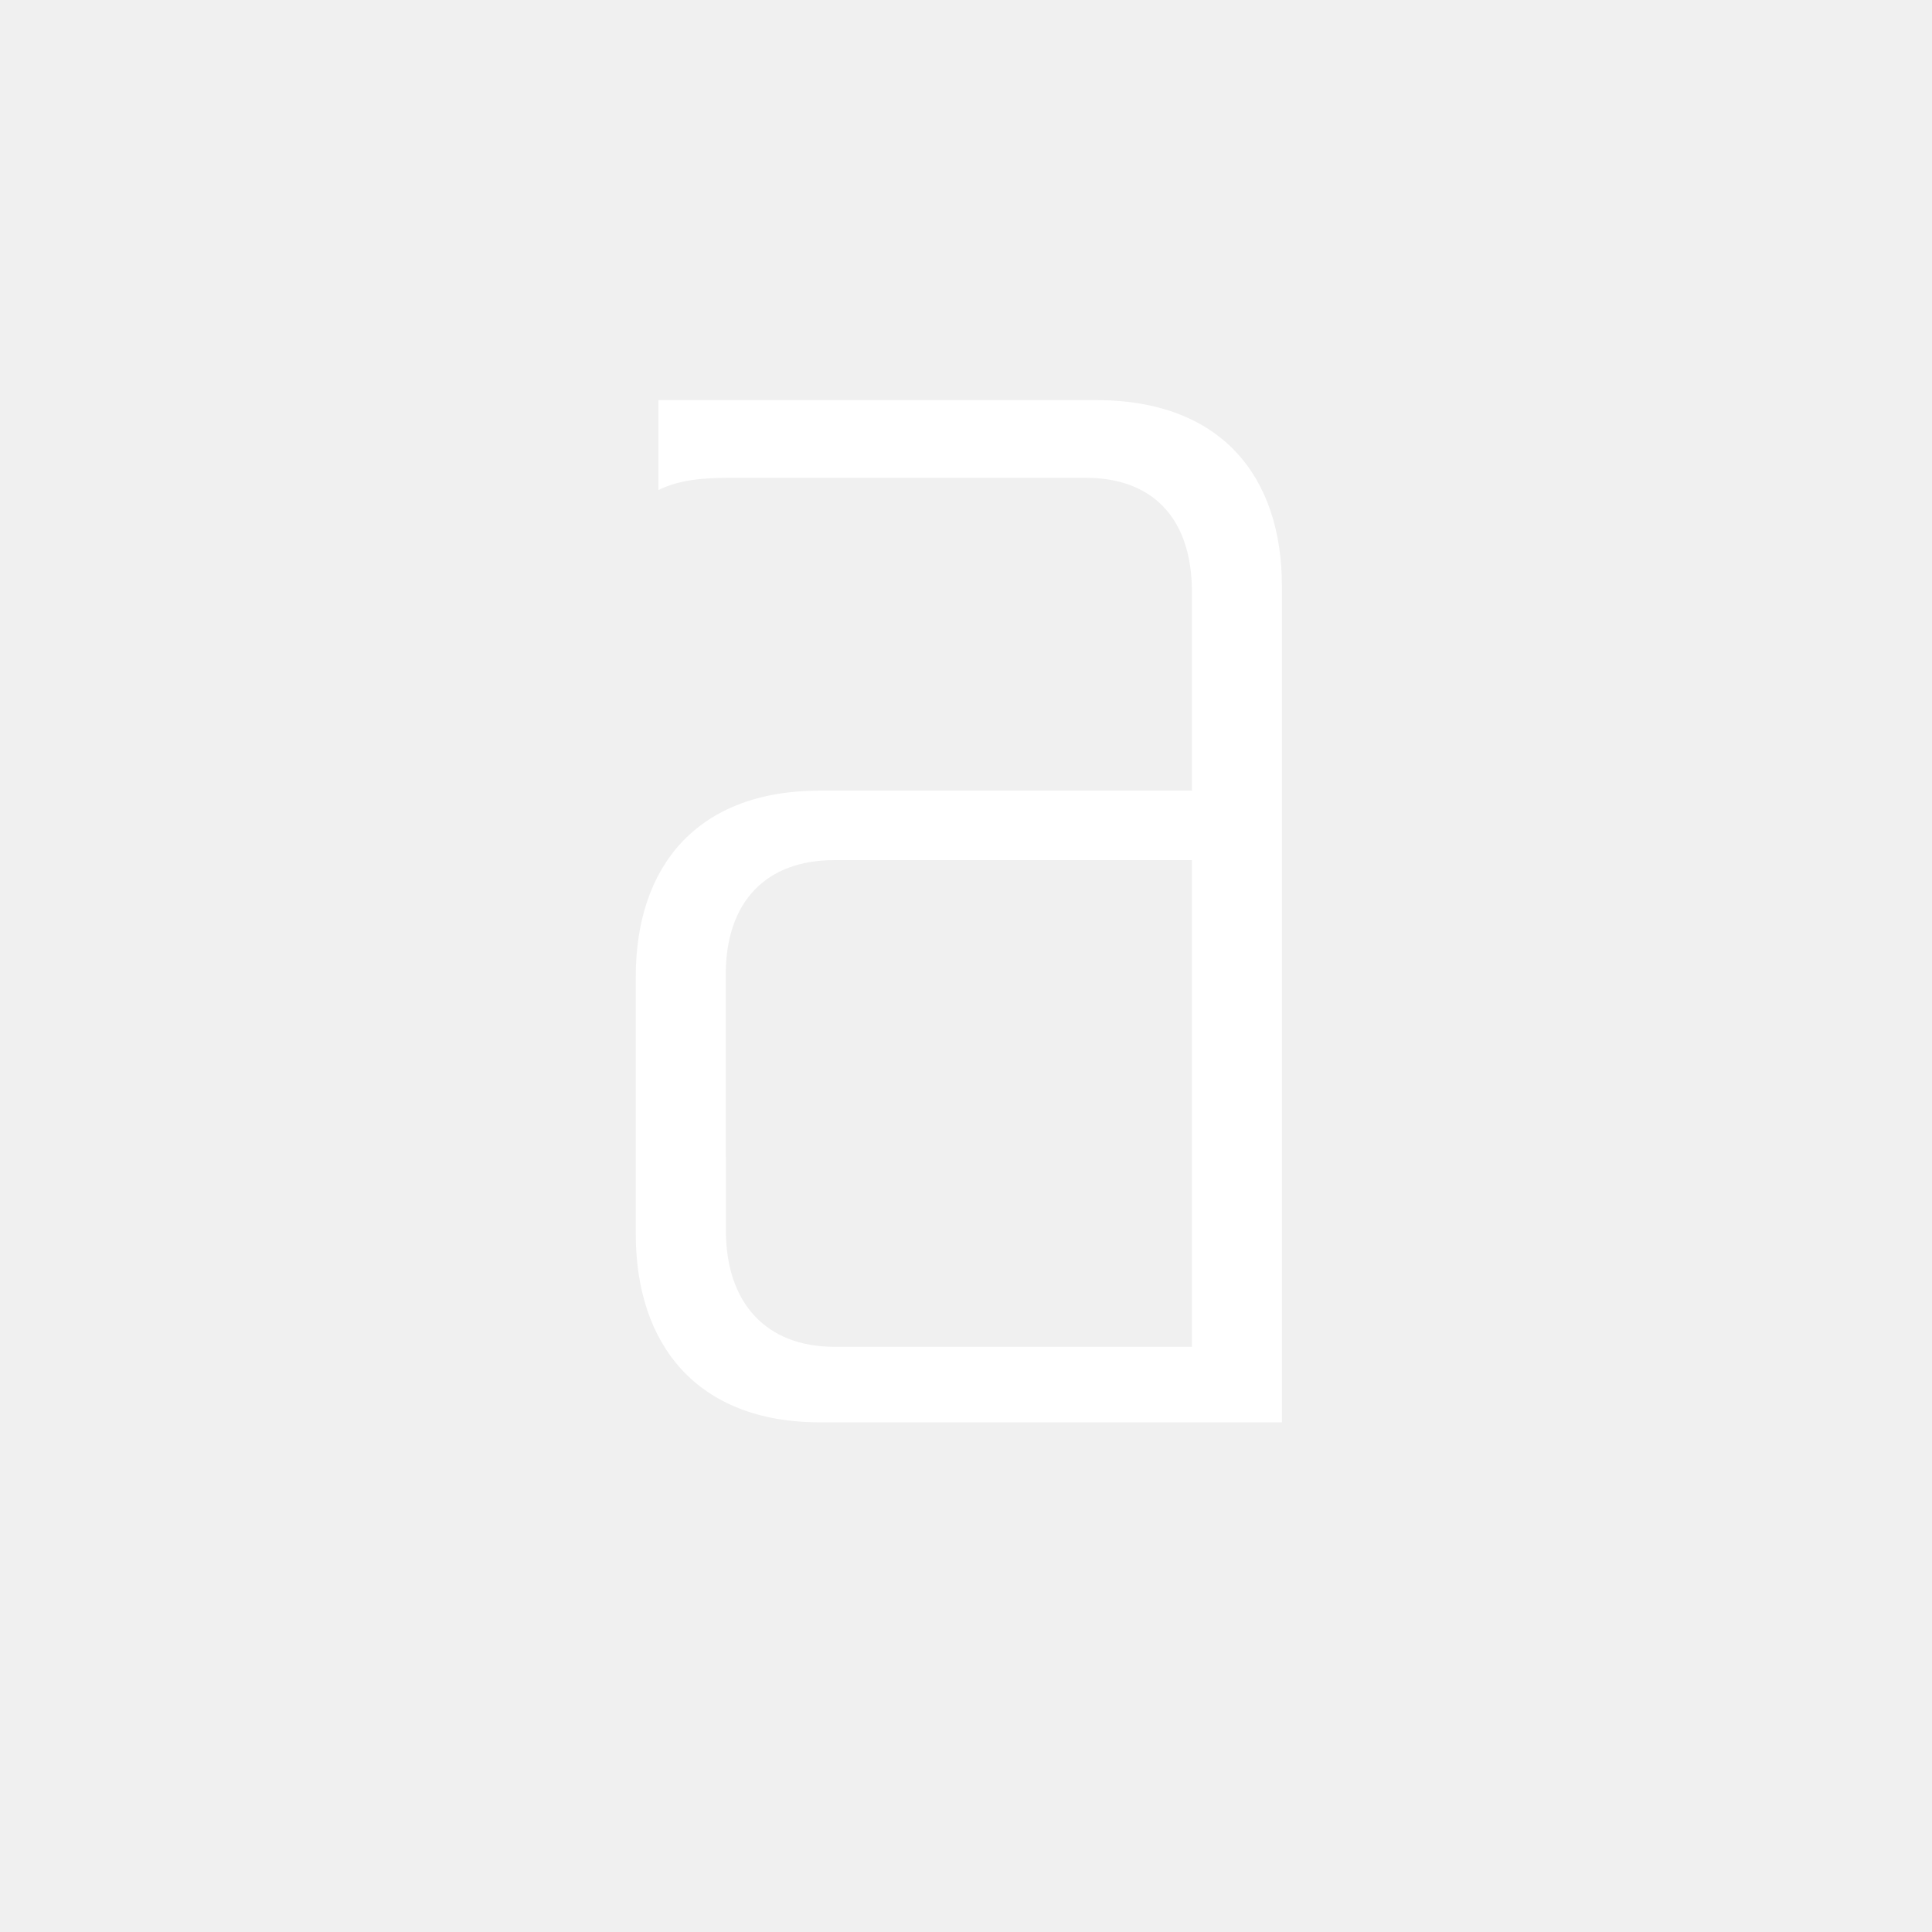
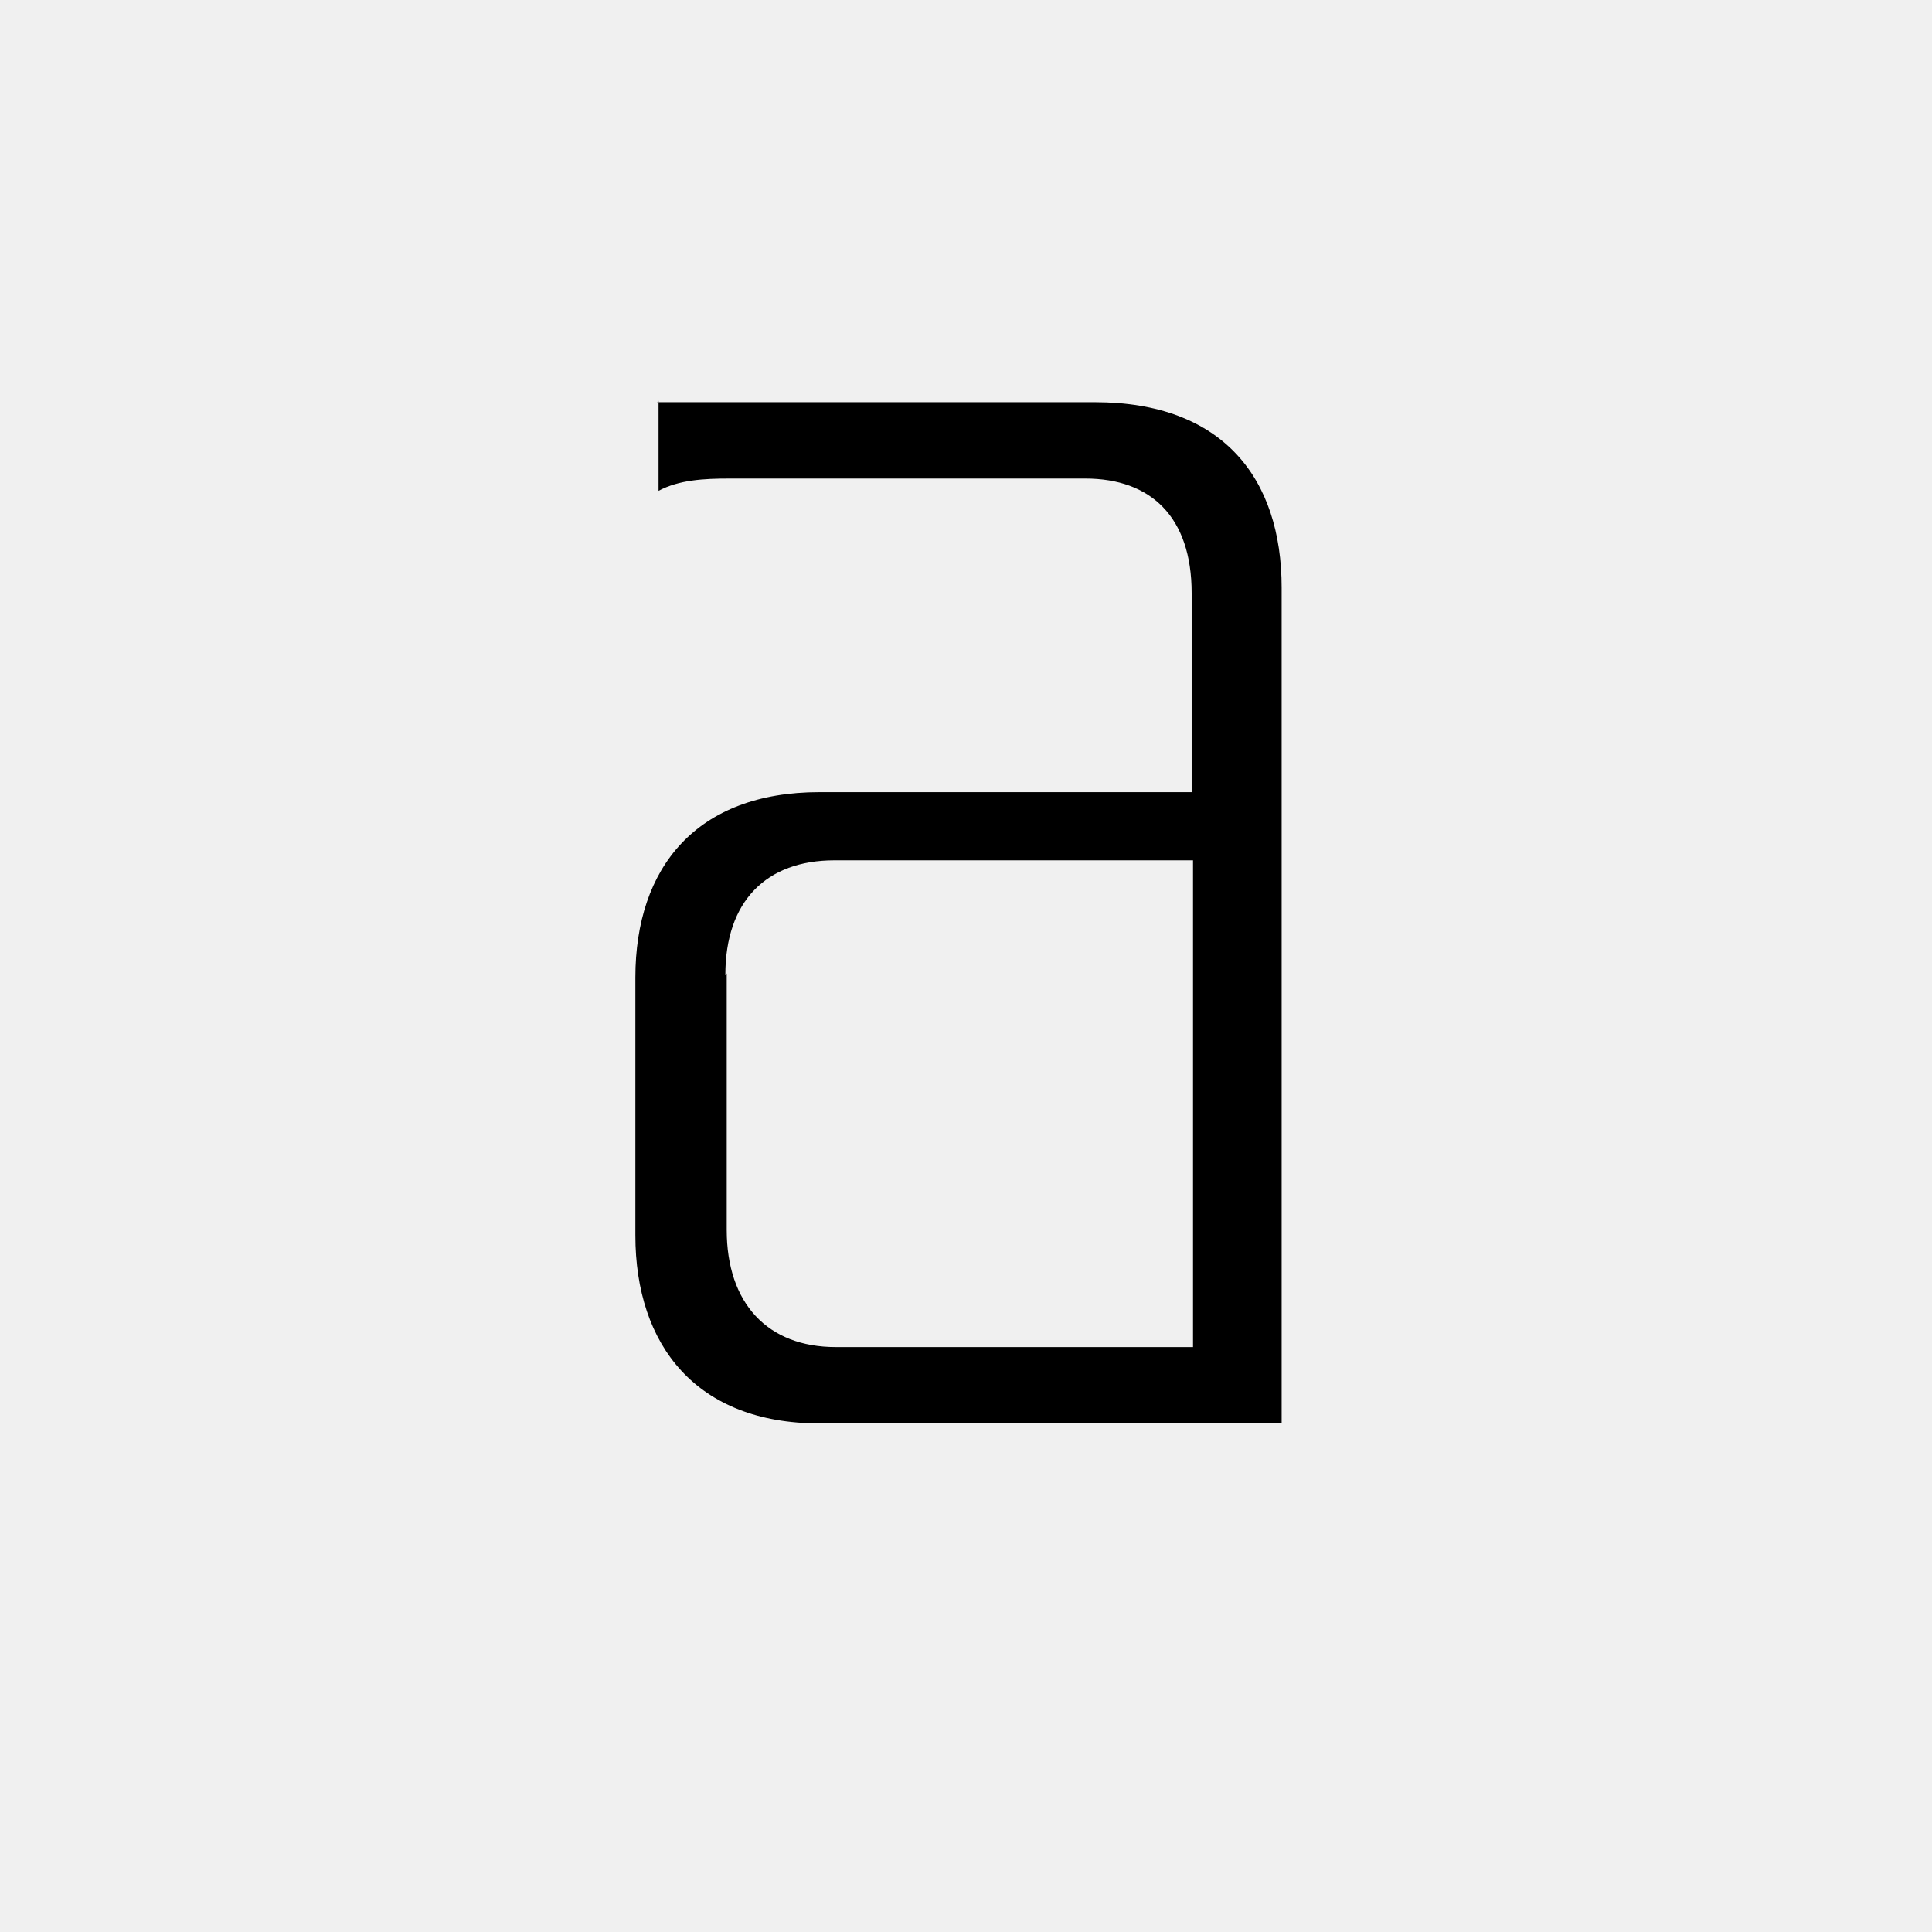
- <svg xmlns="http://www.w3.org/2000/svg" width="141.73px" height="141.73px" x="0px" y="0px" viewBox="0 0 141.73 141.73" enable-background="new 0 0 141.73 141.73">
-   <path fill="#fff" d="M48.3 29.35v6.6c1.5-.75 3.29-.9 5.24-.9h26.1c4.8 0 7.8 2.84 7.8 8.4V58h-27.3c-9 0-13.5 5.55-13.5 13.64v18.9c0 8.1 4.5 13.8 13.5 13.8h33.9V43c0-7.95-4.35-13.65-13.65-13.65Zm4.94 42.15c0-5.4 3-8.4 7.95-8.4h26.25v35.7H61.2c-4.95 0-7.95-3.16-7.95-8.55Zm0 0" />
+ <svg xmlns="http://www.w3.org/2000/svg" id="Layer_1" version="1.1" viewBox="0 0 141.7 141.7">
+   <path d="M48.3,29.4v6.6c1.5-.8,3.3-.9,5.2-.9h26.1c4.8,0,7.8,2.8,7.8,8.4v14.6h-27.3c-9,0-13.5,5.5-13.5,13.6v18.9c0,8.1,4.5,13.8,13.5,13.8h33.9v-61.3c0-8-4.3-13.6-13.7-13.6h-32.1ZM53.2,71.5c0-5.4,3-8.4,8-8.4h26.3v35.7h-26.2c-5,0-8-3.2-8-8.6v-18.8Z" />
</svg>
